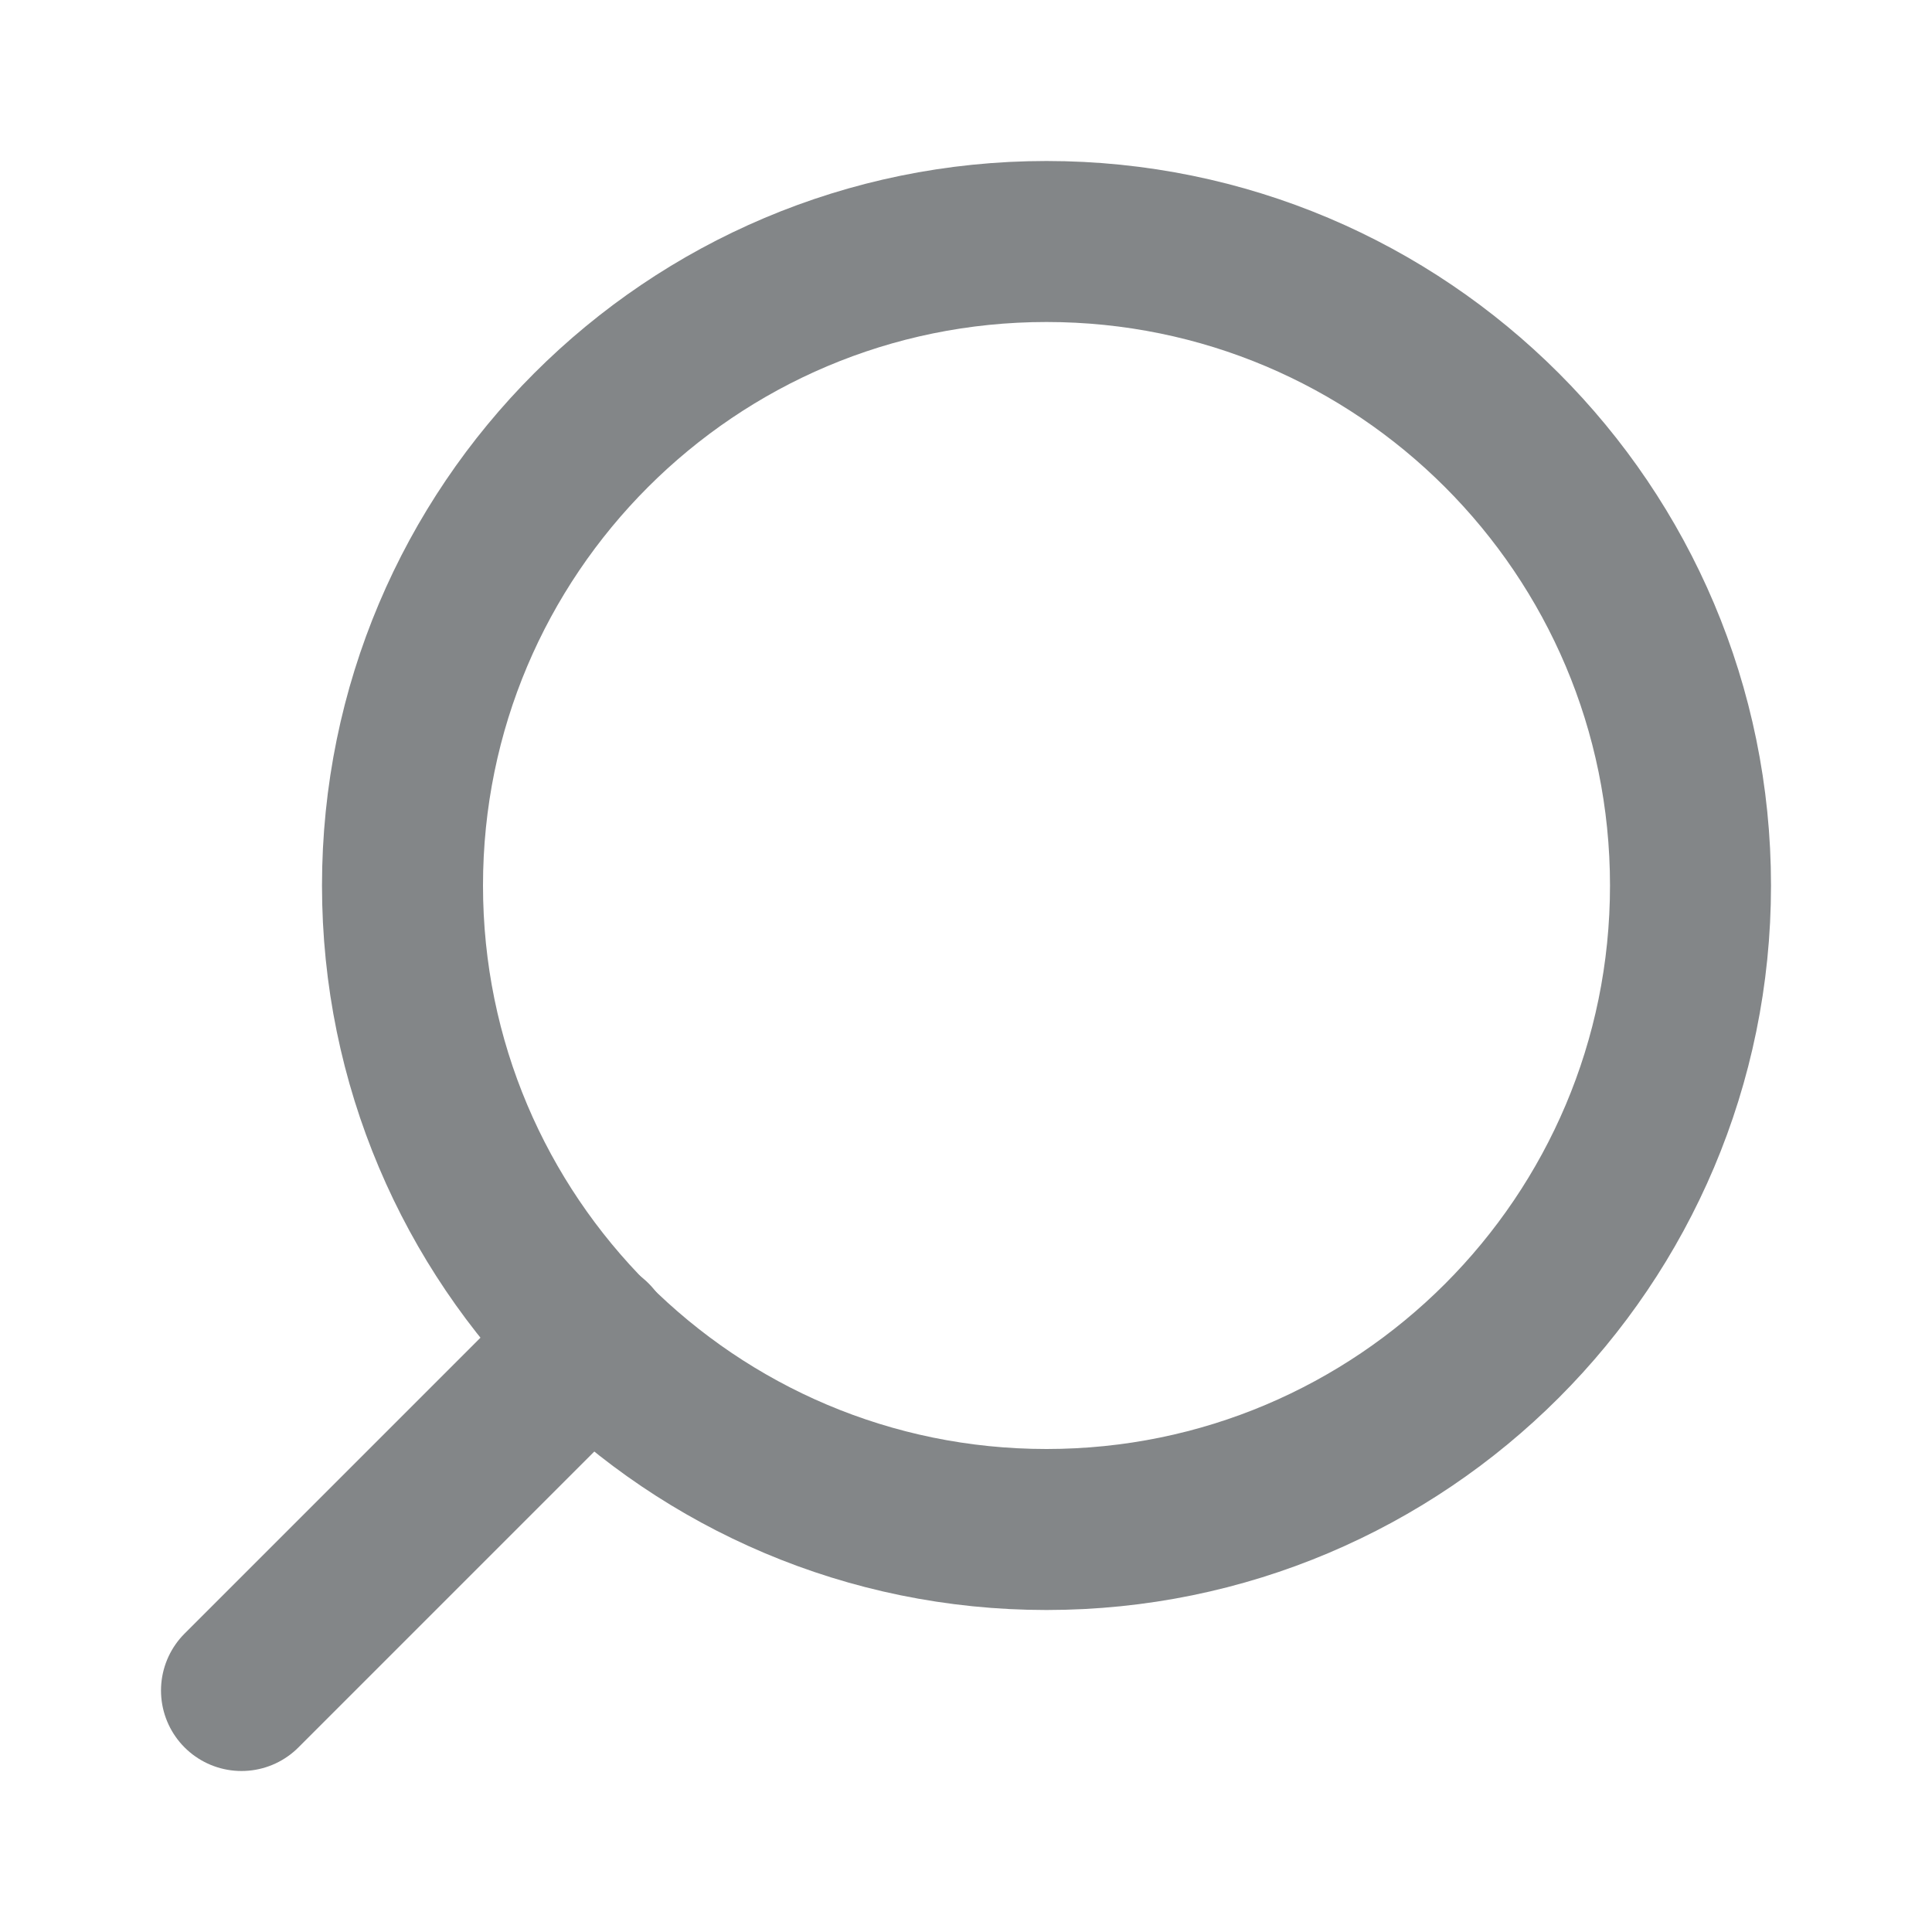
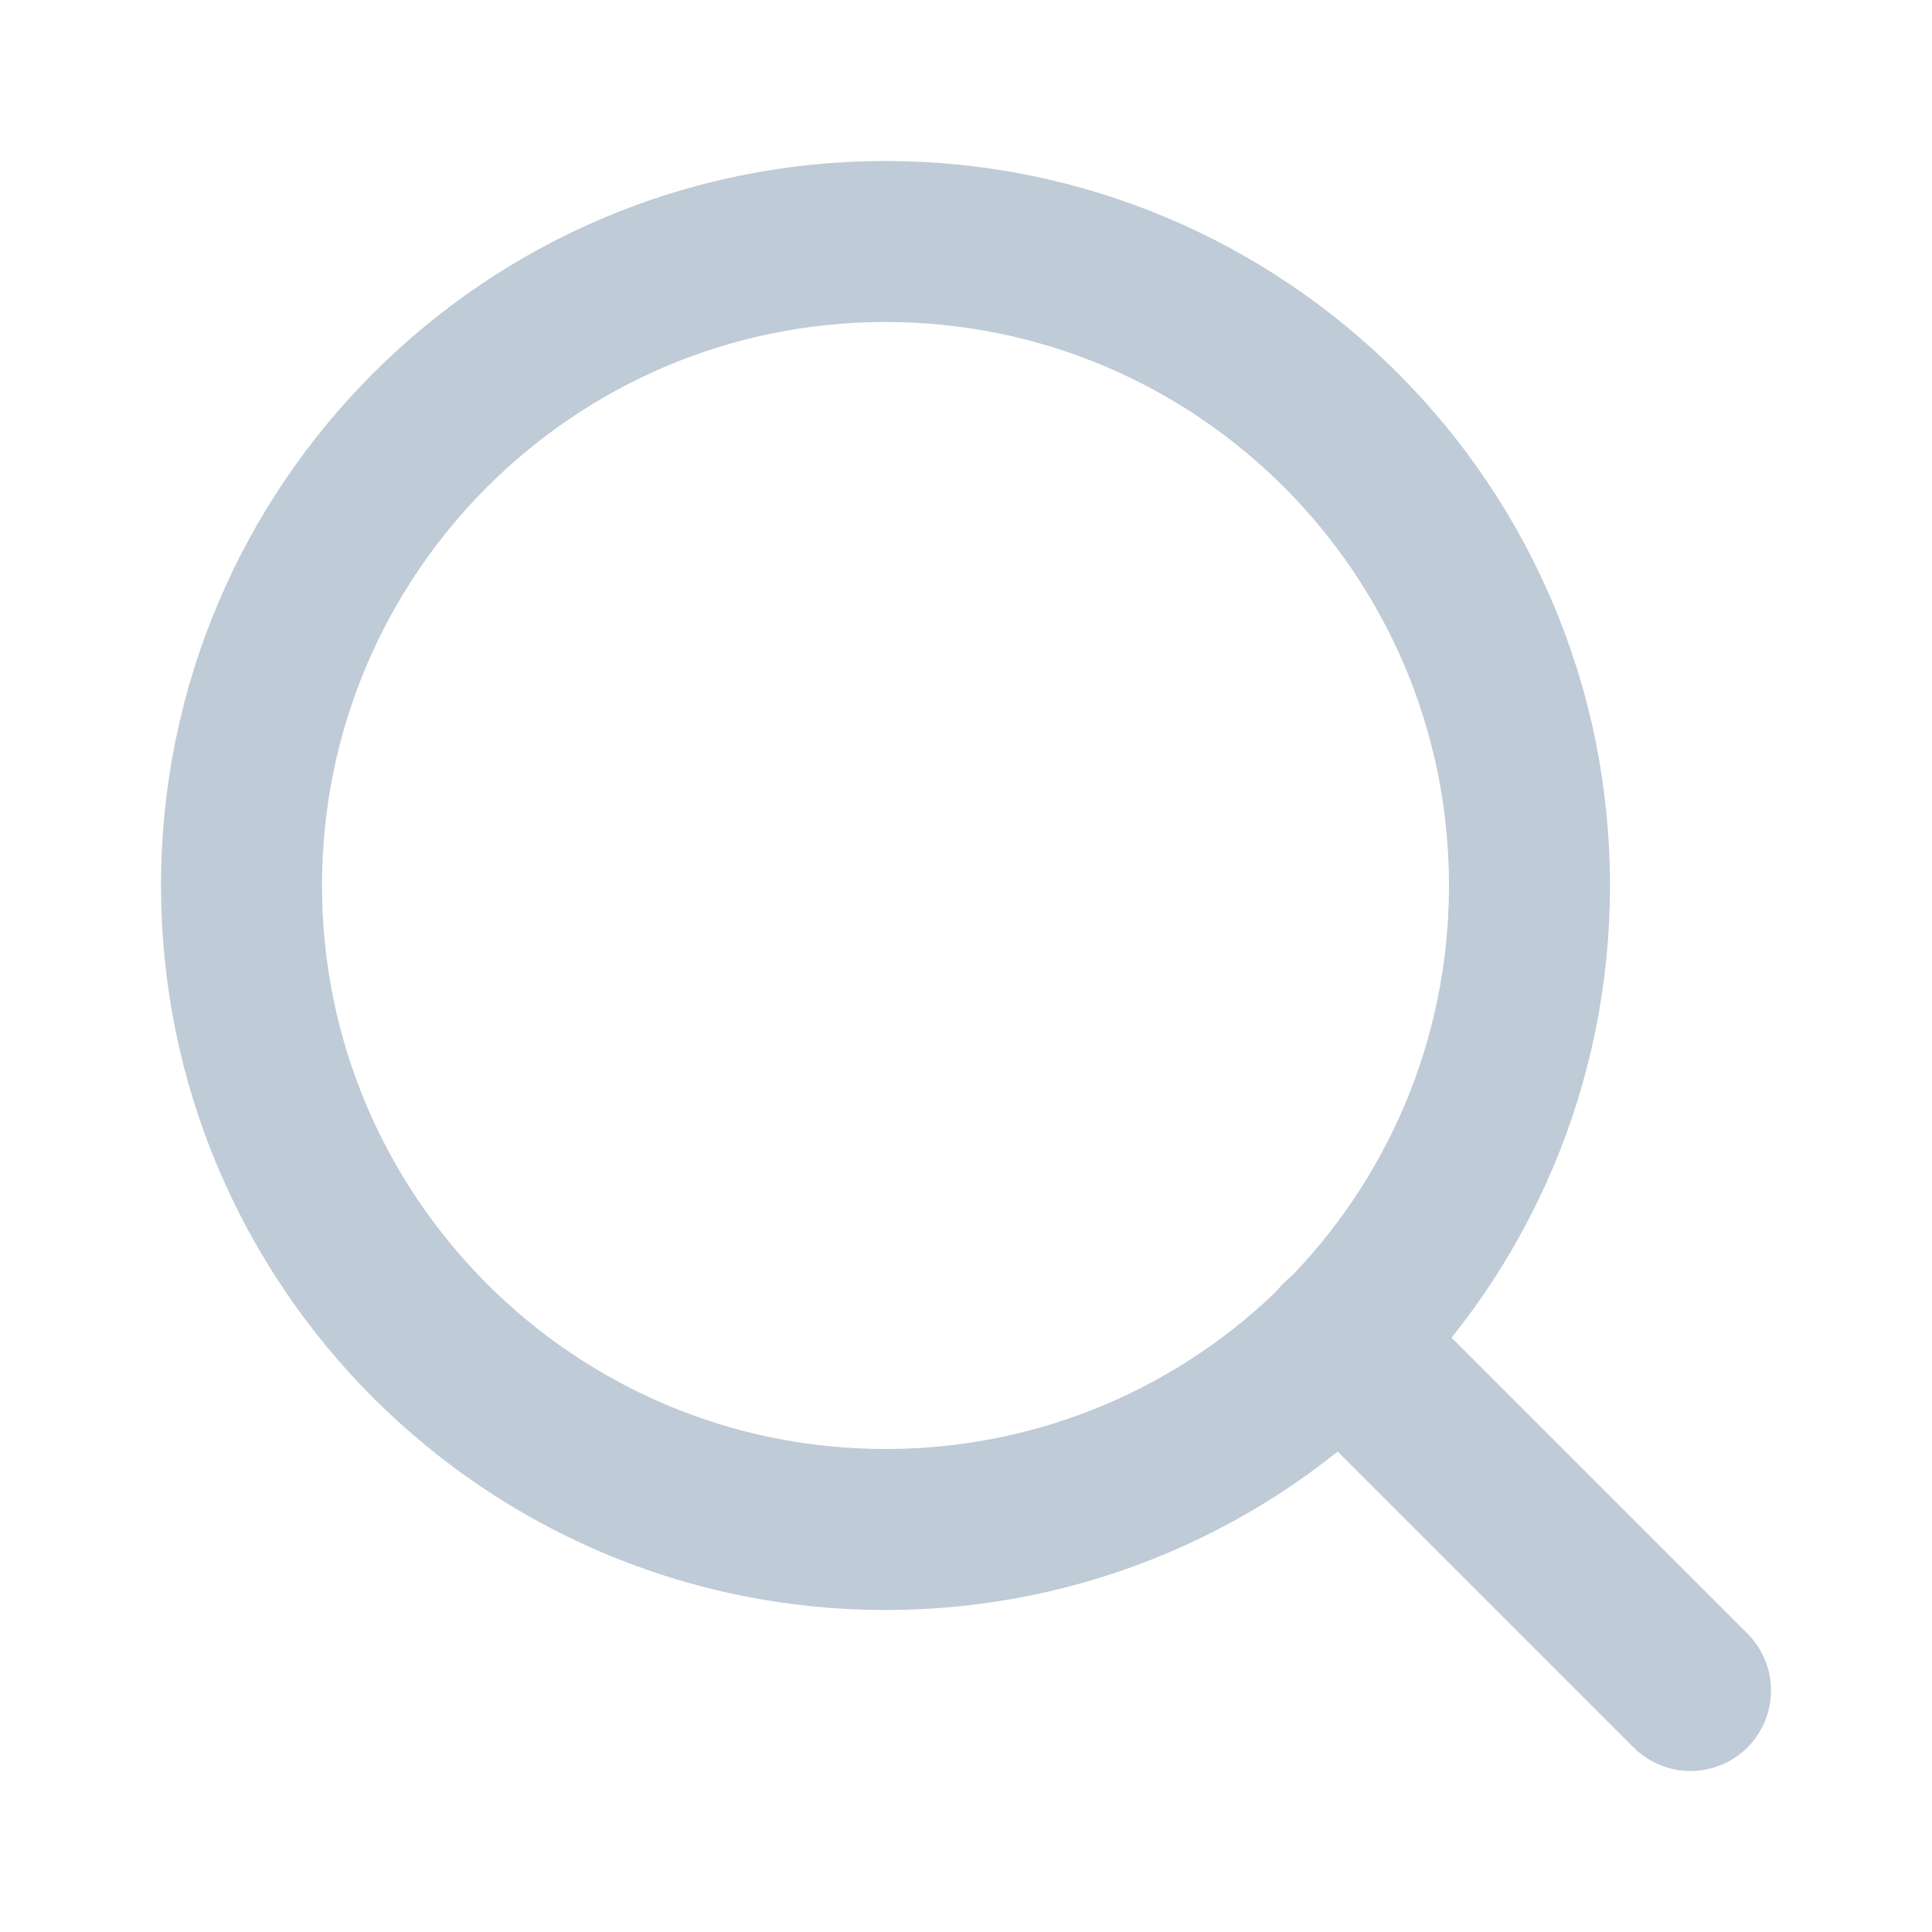
<svg xmlns="http://www.w3.org/2000/svg" width="24" height="24" viewBox="0 0 24 24" fill="none">
-   <path d="M13 19C8.582 19 5 15.418 5 11C5 6.582 8.582 3 13 3C17.418 3 21 6.582 21 11C21 15.418 17.418 19 13 19Z" stroke="#838688" stroke-width="2" stroke-linecap="round" stroke-linejoin="round" />
-   <path d="M3 21L7.35 16.65" stroke="#838688" stroke-width="2" stroke-linecap="round" stroke-linejoin="round" />
+   <path d="M11 19C15.418 19 19 15.418 19 11C19 6.582 15.418 3 11 3C6.582 3 3 6.582 3 11C3 15.418 6.582 19 11 19Z" stroke="#BFCBD6" stroke-width="2" stroke-linecap="round" stroke-linejoin="round" />
+   <path d="M21 21L16.65 16.65" stroke="#BFCBD6" stroke-width="2" stroke-linecap="round" stroke-linejoin="round" />
</svg>
